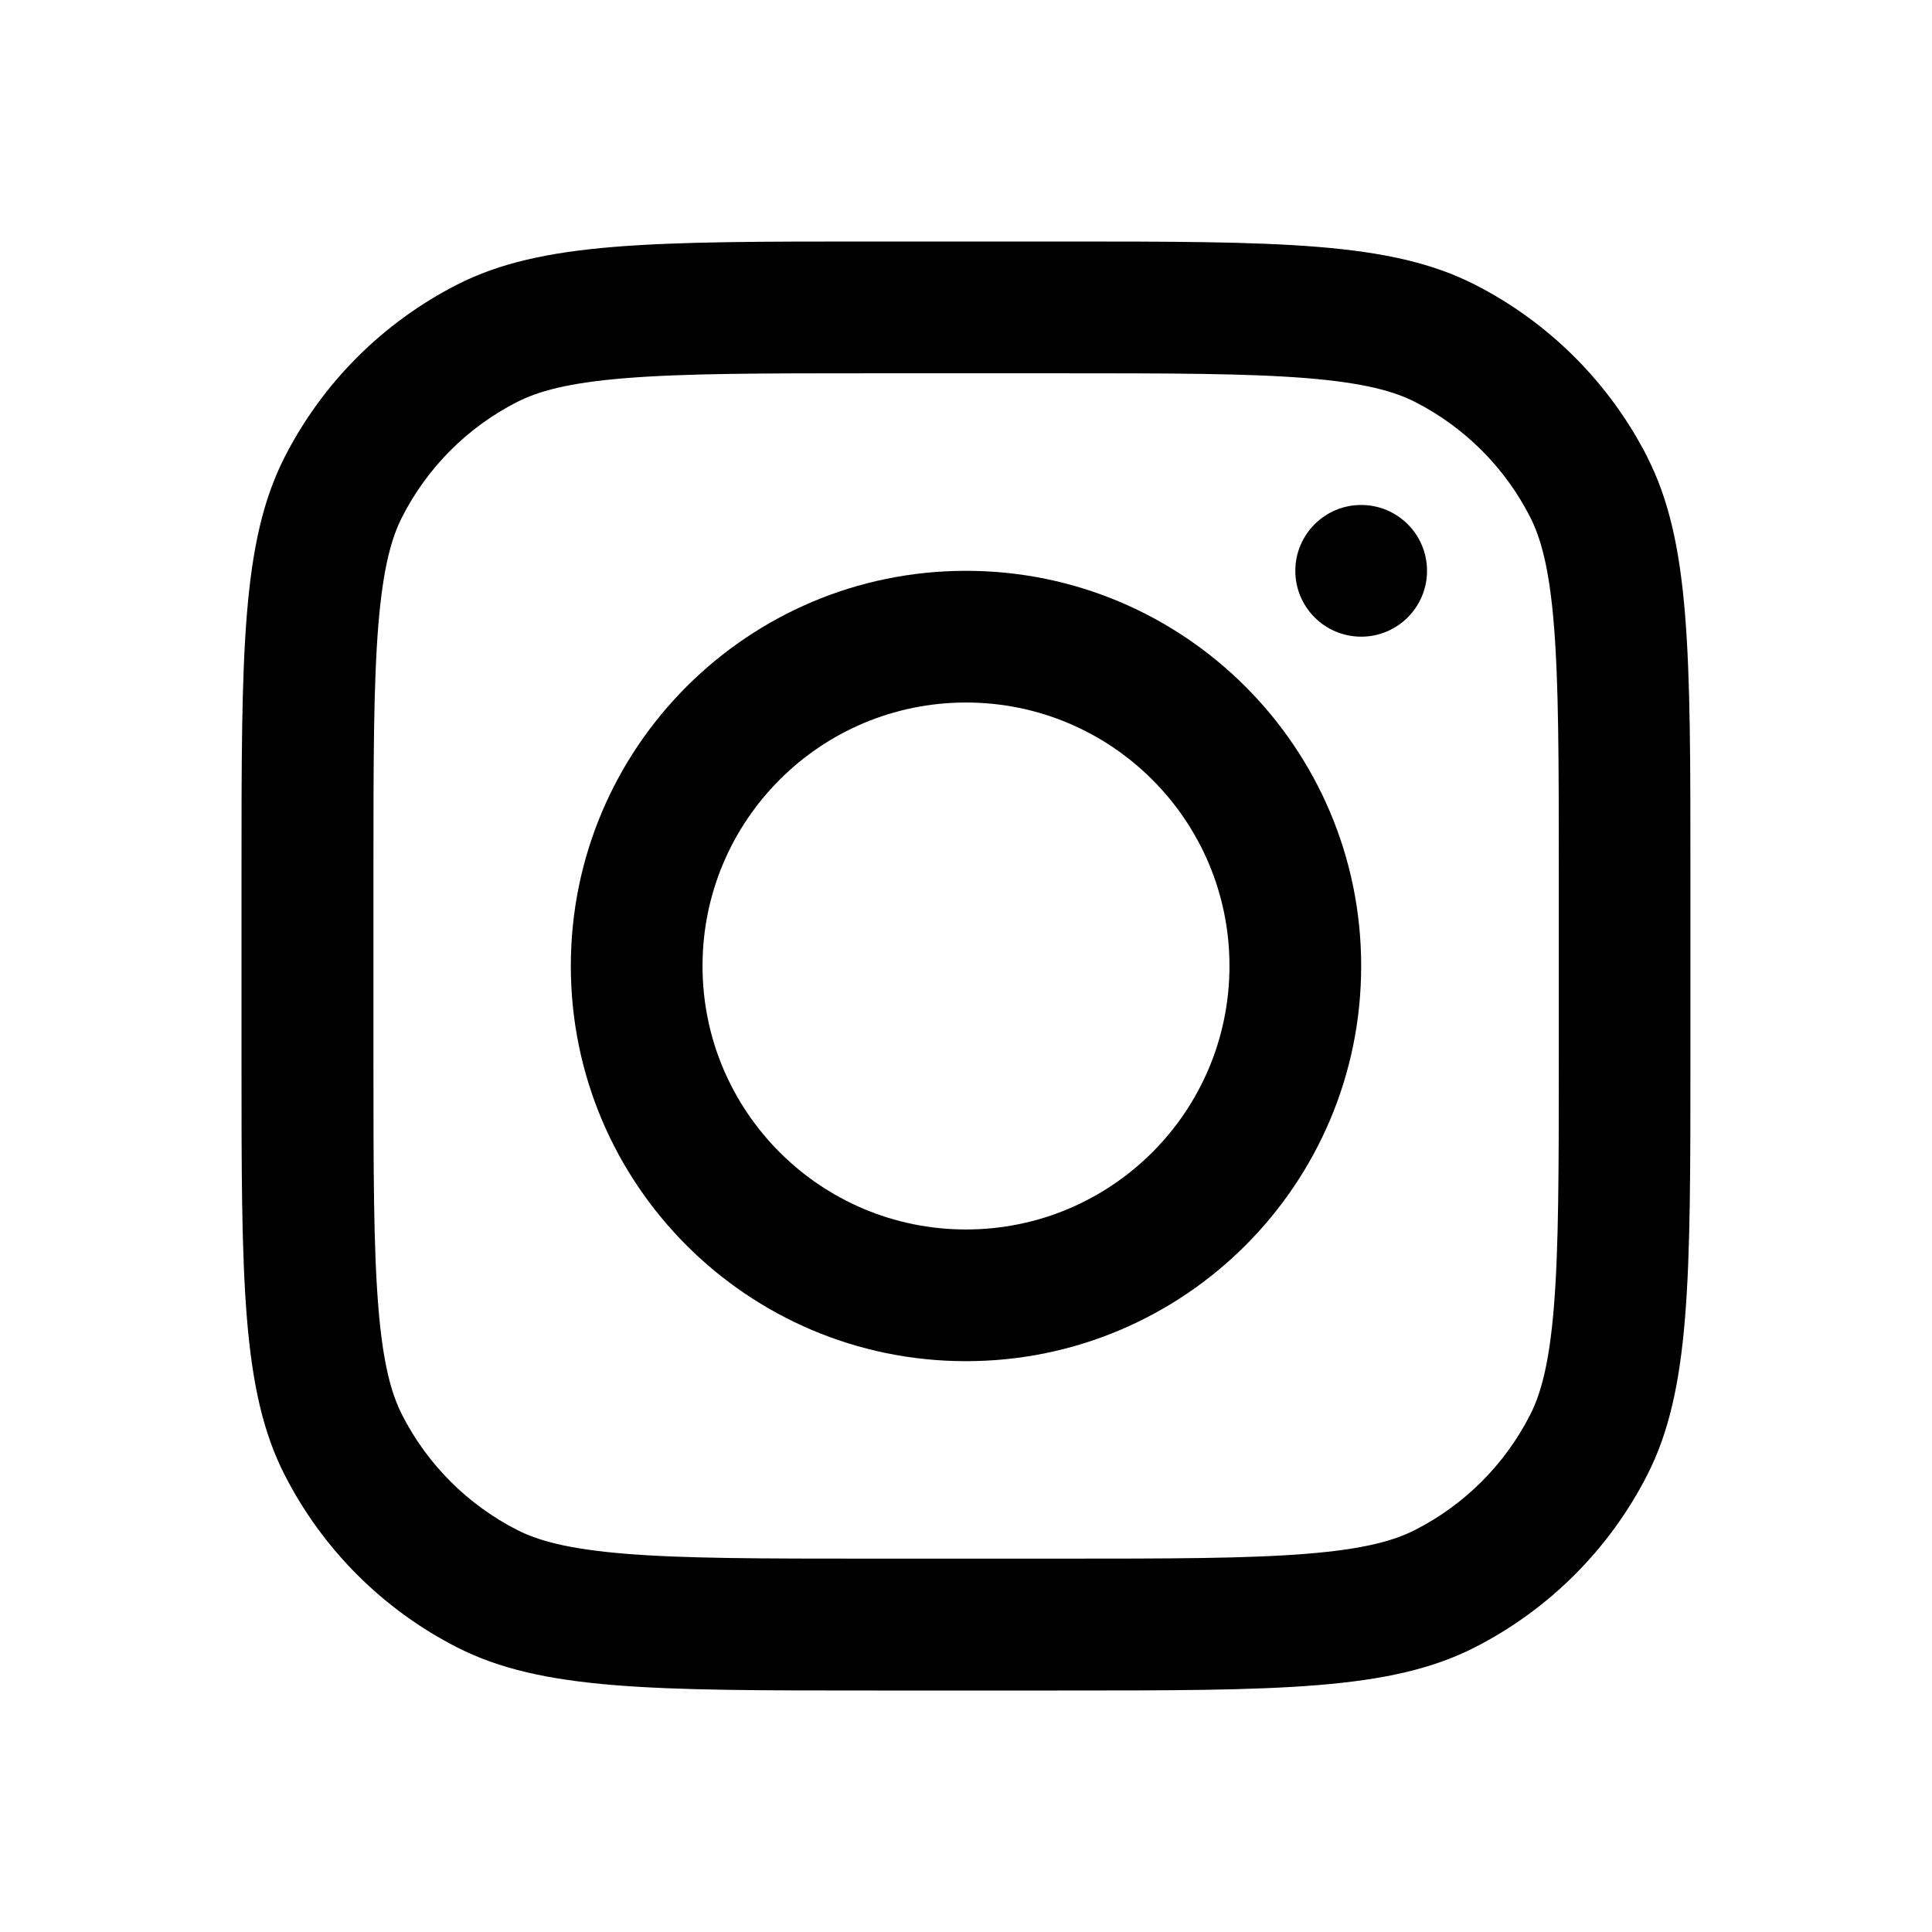
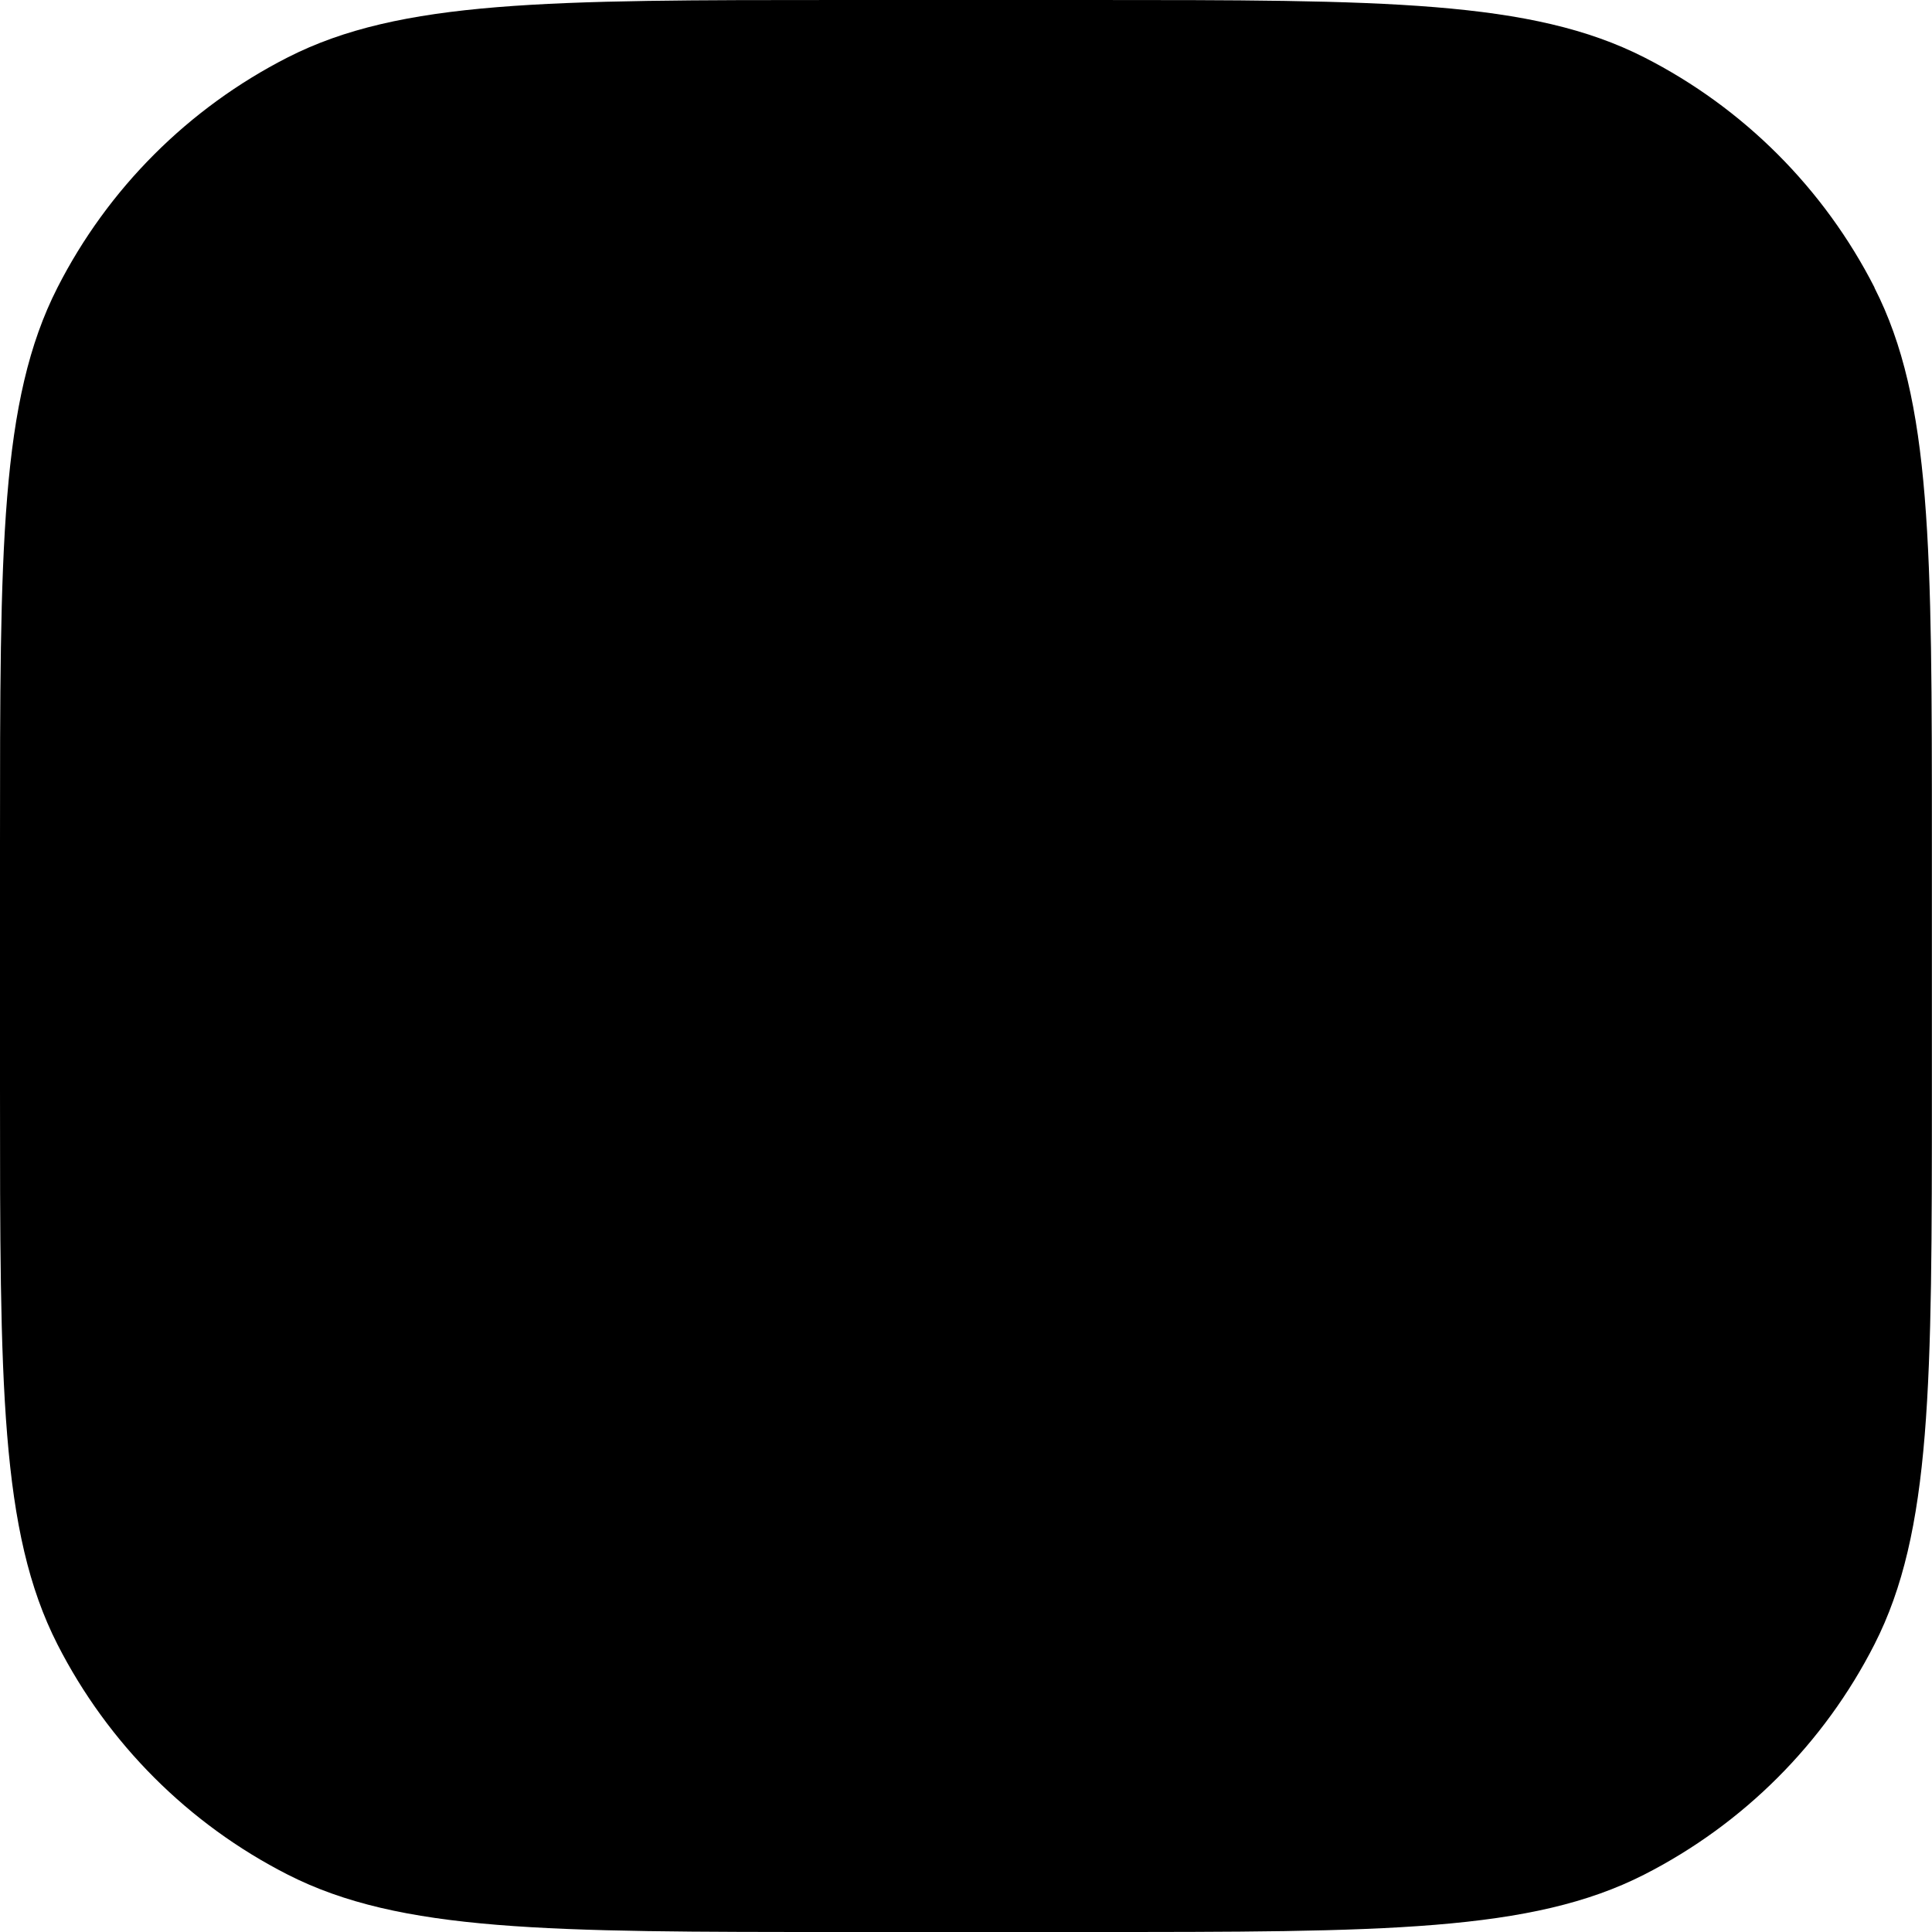
- <svg xmlns="http://www.w3.org/2000/svg" width="240" height="240" viewBox="0 0 240 240" fill="none">
-   <path fill-rule="evenodd" clip-rule="evenodd" d="M120 70.91C92.89 70.91 70.91 92.89 70.91 120C70.91 147.11 92.89 169.09 120 169.09C147.11 169.09 169.09 147.11 169.09 120C169.09 92.89 147.11 70.91 120 70.91ZM120 152.73C101.93 152.73 87.27 138.08 87.27 120C87.27 101.92 101.92 87.27 120 87.27C138.08 87.27 152.73 101.92 152.73 120C152.73 138.08 138.08 152.73 120 152.73Z" fill="black" />
-   <path d="M169.09 79.09C173.608 79.09 177.27 75.428 177.27 70.91C177.27 66.392 173.608 62.73 169.09 62.73C164.572 62.73 160.91 66.392 160.91 70.91C160.91 75.428 164.572 79.09 169.09 79.09Z" fill="black" />
-   <path fill-rule="evenodd" clip-rule="evenodd" d="M204.65 56.8C199.94 47.56 192.43 40.05 183.2 35.35C172.69 30 158.95 30 131.45 30H108.54C81.05 30 67.3 30 56.8 35.35C47.56 40.06 40.05 47.57 35.35 56.8C30 67.31 30 81.05 30 108.55V131.46C30 158.95 30 172.7 35.35 183.2C40.06 192.44 47.57 199.95 56.8 204.65C67.3 210 81.05 210 108.54 210H131.45C158.94 210 172.69 210 183.19 204.65C192.43 199.94 199.94 192.43 204.64 183.2C209.99 172.7 209.99 158.95 209.99 131.46V108.55C209.99 81.06 209.99 67.31 204.64 56.81L204.65 56.8ZM193.64 131.45C193.64 145.47 193.63 154.99 193.03 162.36C192.44 169.53 191.38 173.2 190.08 175.76C186.94 181.92 181.94 186.92 175.78 190.06C173.22 191.36 169.55 192.43 162.38 193.01C155.01 193.61 145.49 193.62 131.47 193.62H108.56C94.54 193.62 85.01 193.61 77.65 193.01C70.48 192.42 66.81 191.36 64.25 190.06C58.09 186.92 53.09 181.92 49.95 175.76C48.65 173.2 47.58 169.53 47 162.36C46.4 154.99 46.39 145.47 46.39 131.45V108.54C46.39 94.52 46.4 85 47 77.63C47.59 70.46 48.65 66.79 49.95 64.23C53.09 58.07 58.09 53.06 64.25 49.93C66.81 48.63 70.48 47.56 77.65 46.98C85.01 46.38 94.54 46.37 108.56 46.37H131.47C145.49 46.37 155.01 46.38 162.38 46.98C169.55 47.57 173.22 48.63 175.78 49.93C181.94 53.07 186.94 58.07 190.08 64.23C191.38 66.79 192.45 70.46 193.03 77.63C193.63 85 193.64 94.52 193.64 108.54V131.45Z" fill="black" />
+ <svg xmlns="http://www.w3.org/2000/svg" width="180" height="180" viewBox="0 0 180 180" fill="none">
+   <path fill-rule="nonzero" clip-rule="evenodd" d="M90 40.91C62.89 40.91 40.91 62.89 40.91 90C40.91 117.11 62.89 139.09 90 139.09C117.11 139.09 139.09 117.11 139.09 90C139.09 62.89 117.11 40.91 90 40.91Z M90 122.73C71.93 122.73 57.27 108.08 57.27 90C57.27 71.92 71.92 57.27 90 57.27C108.08 57.27 122.73 71.92 122.73 90C122.73 108.08 108.08 122.73 90 122.73Z" fill="black" />
+   <path d="M139.09 49.09C143.608 49.09 147.27 45.428 147.27 40.91C147.27 36.392 143.608 32.73 139.09 32.73C134.572 32.73 130.91 36.392 130.91 40.91C130.91 45.428 134.572 49.09 139.09 49.09Z" fill="black" />
+   <path fill-rule="nonzero" clip-rule="evenodd" d="M174.65 26.8C169.94 17.56 162.43 10.05 153.2 5.35C142.69 0 128.95 0 101.45 0H78.54C51.05 0 37.3 0 26.8 5.35C17.56 10.06 10.05 17.57 5.35 26.8C0 37.31 0 51.05 0 78.55V101.46C0 128.95 0 142.7 5.35 153.2C10.06 162.44 17.57 169.95 26.8 174.65C37.3 180 51.05 180 78.54 180H101.45C128.94 180 142.69 180 153.19 174.65C162.43 169.94 169.94 162.43 174.64 153.2C179.99 142.7 179.99 128.95 179.99 101.46V78.55C179.99 51.06 179.99 37.31 174.64 26.81L174.65 26.8Z M163.64 101.45L163.64 78.54C163.64 64.52 163.63 55 163.03 47.63 162.45 40.46 161.38 36.79 160.08 34.23 156.94 28.07 151.94 23.07 145.78 19.93 143.22 18.63 139.55 17.57 132.38 16.98 125.01 16.38 115.49 16.37 101.47 16.37L78.56 16.37C64.54 16.37 55.01 16.38 47.65 16.98 40.48 17.56 36.81 18.63 34.25 19.93 28.09 23.06 23.09 28.07 19.95 34.23 18.65 36.79 17.59 40.46 17 47.63 16.4 55 16.39 64.52 16.39 78.54L16.39 101.45C16.39 115.47 16.4 124.99 17 132.36 17.58 139.53 18.65 143.2 19.95 145.76 23.09 151.92 28.09 156.92 34.25 160.06 36.81 161.36 40.48 162.42 47.65 163.01 55.01 163.61 64.54 163.62 78.56 163.62L101.47 163.62C115.49 163.62 125.01 163.61 132.38 163.01 139.55 162.43 143.22 161.36 145.78 160.06 151.94 156.92 156.94 151.92 160.08 145.76 161.38 143.2 162.44 139.53 163.03 132.36 163.63 124.99 163.64 115.47 163.64 101.45Z" fill="black" />
</svg>
